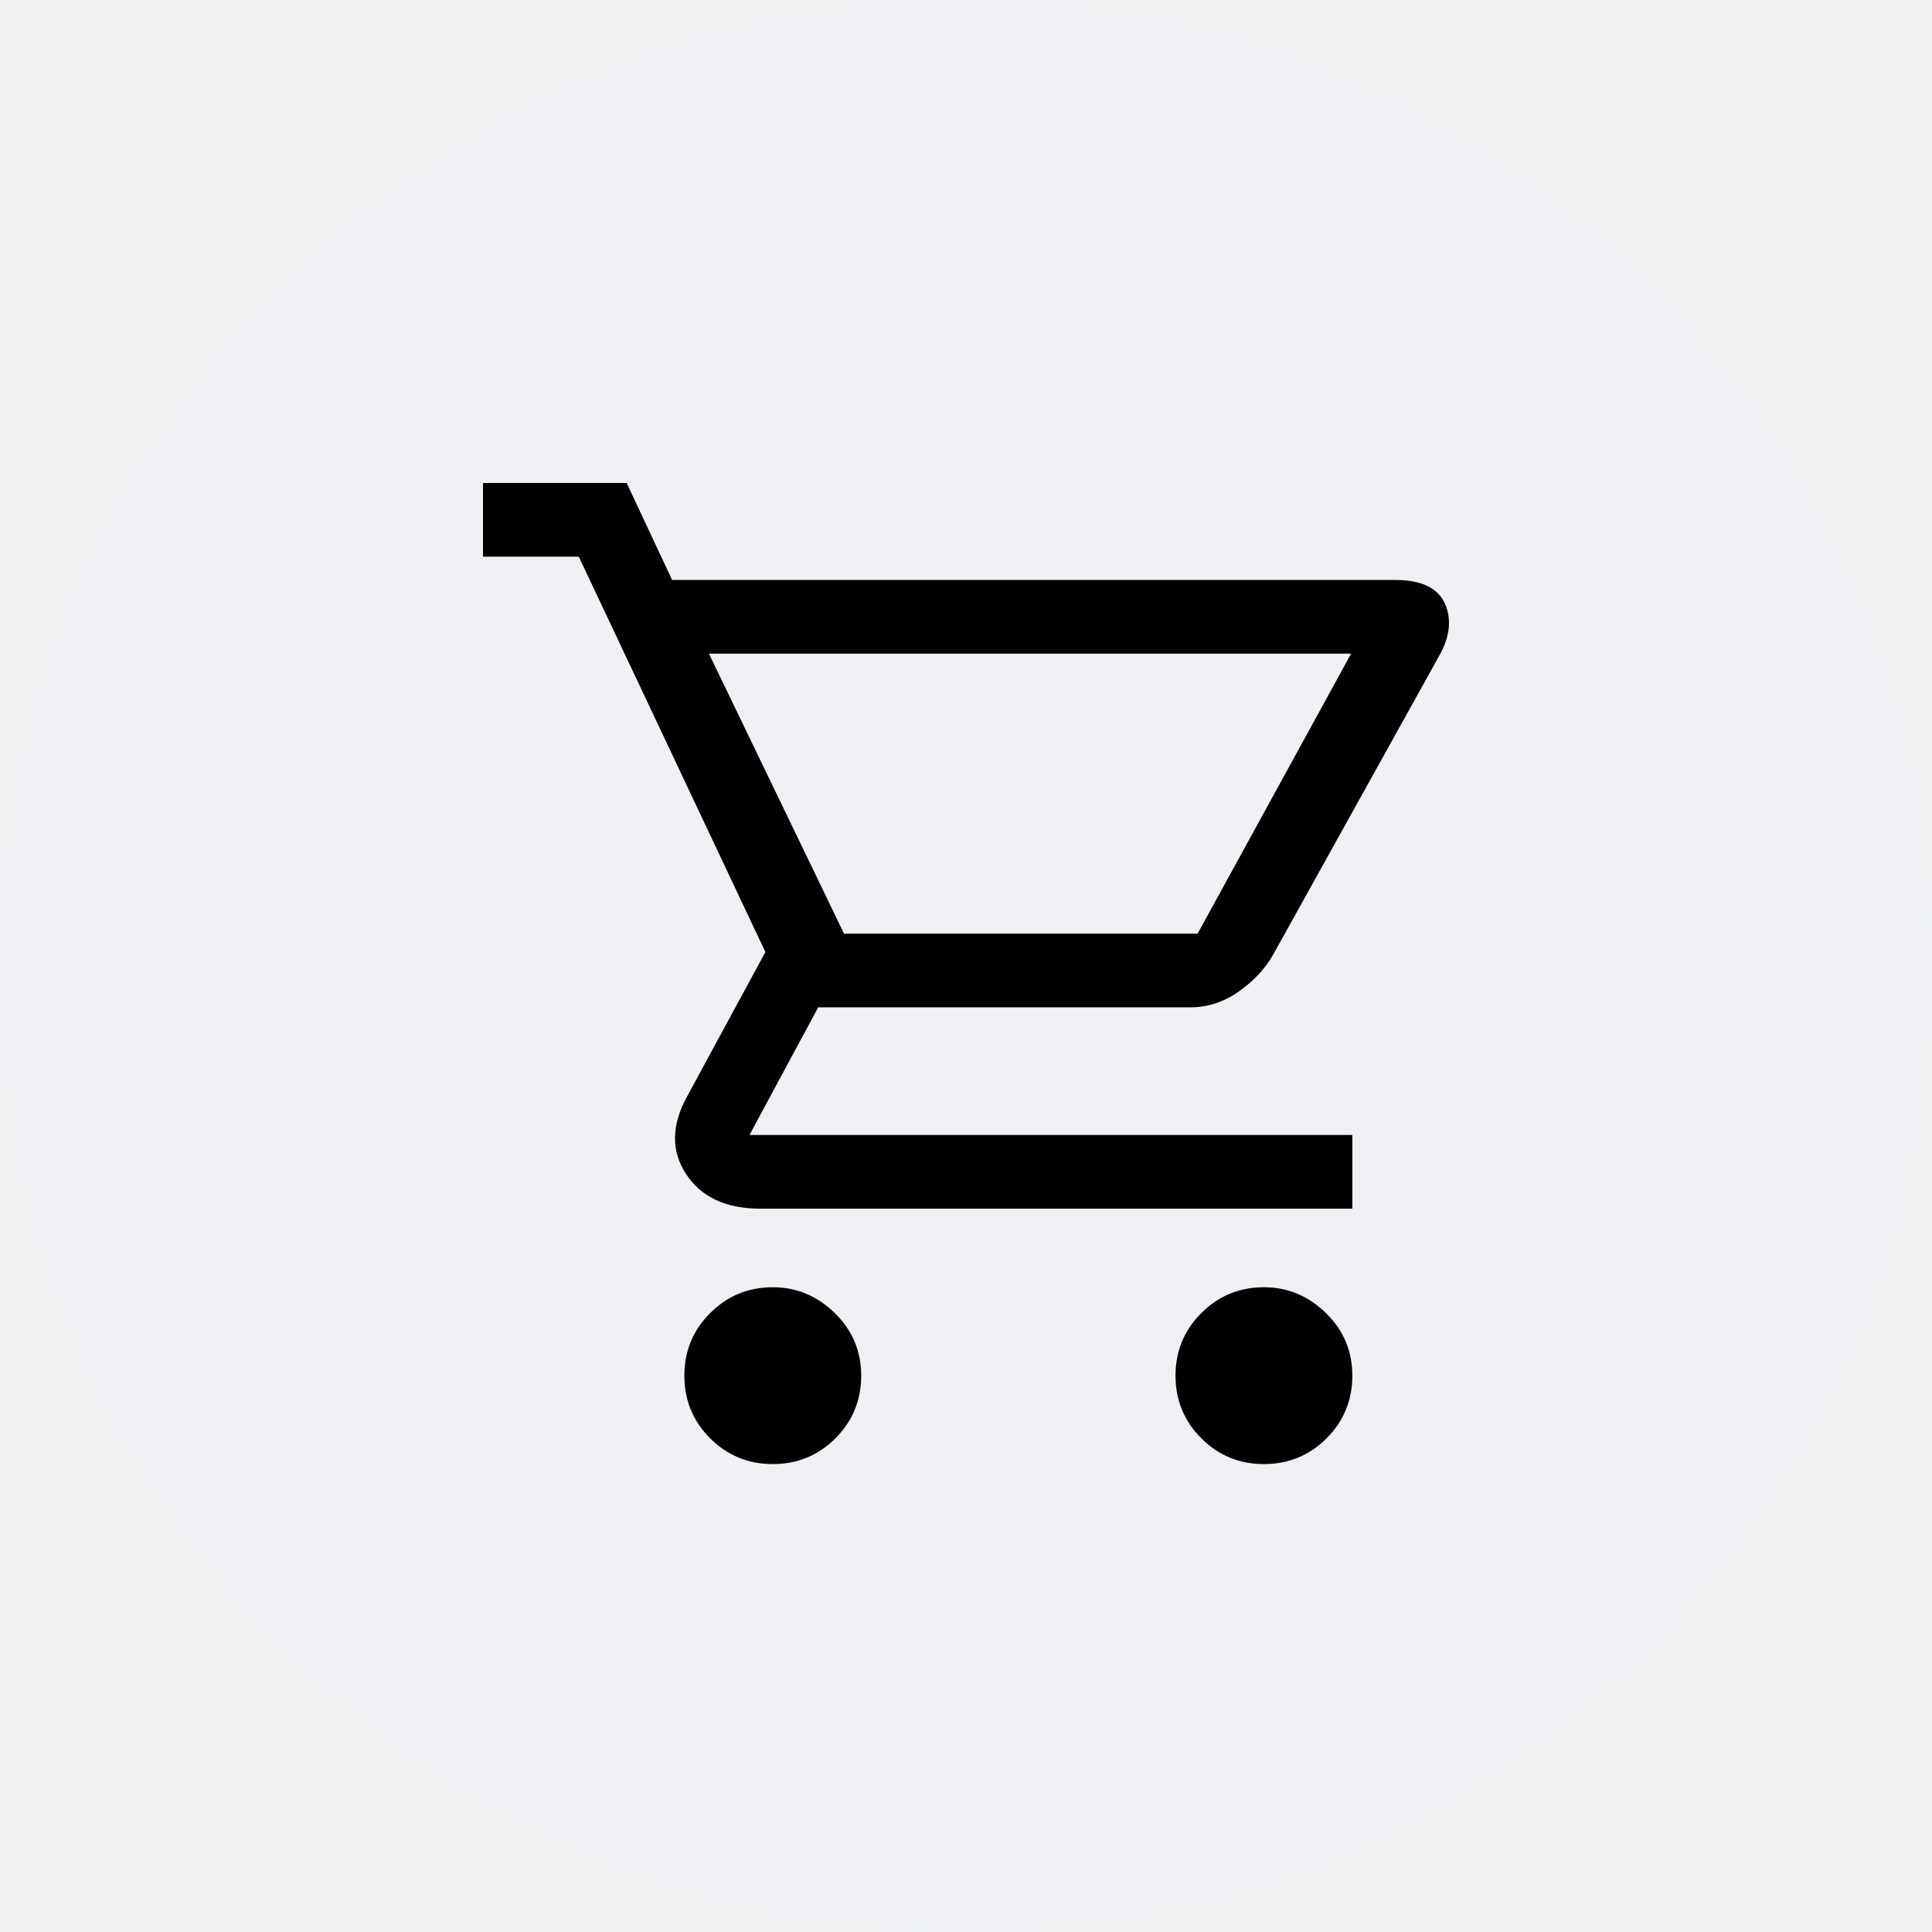
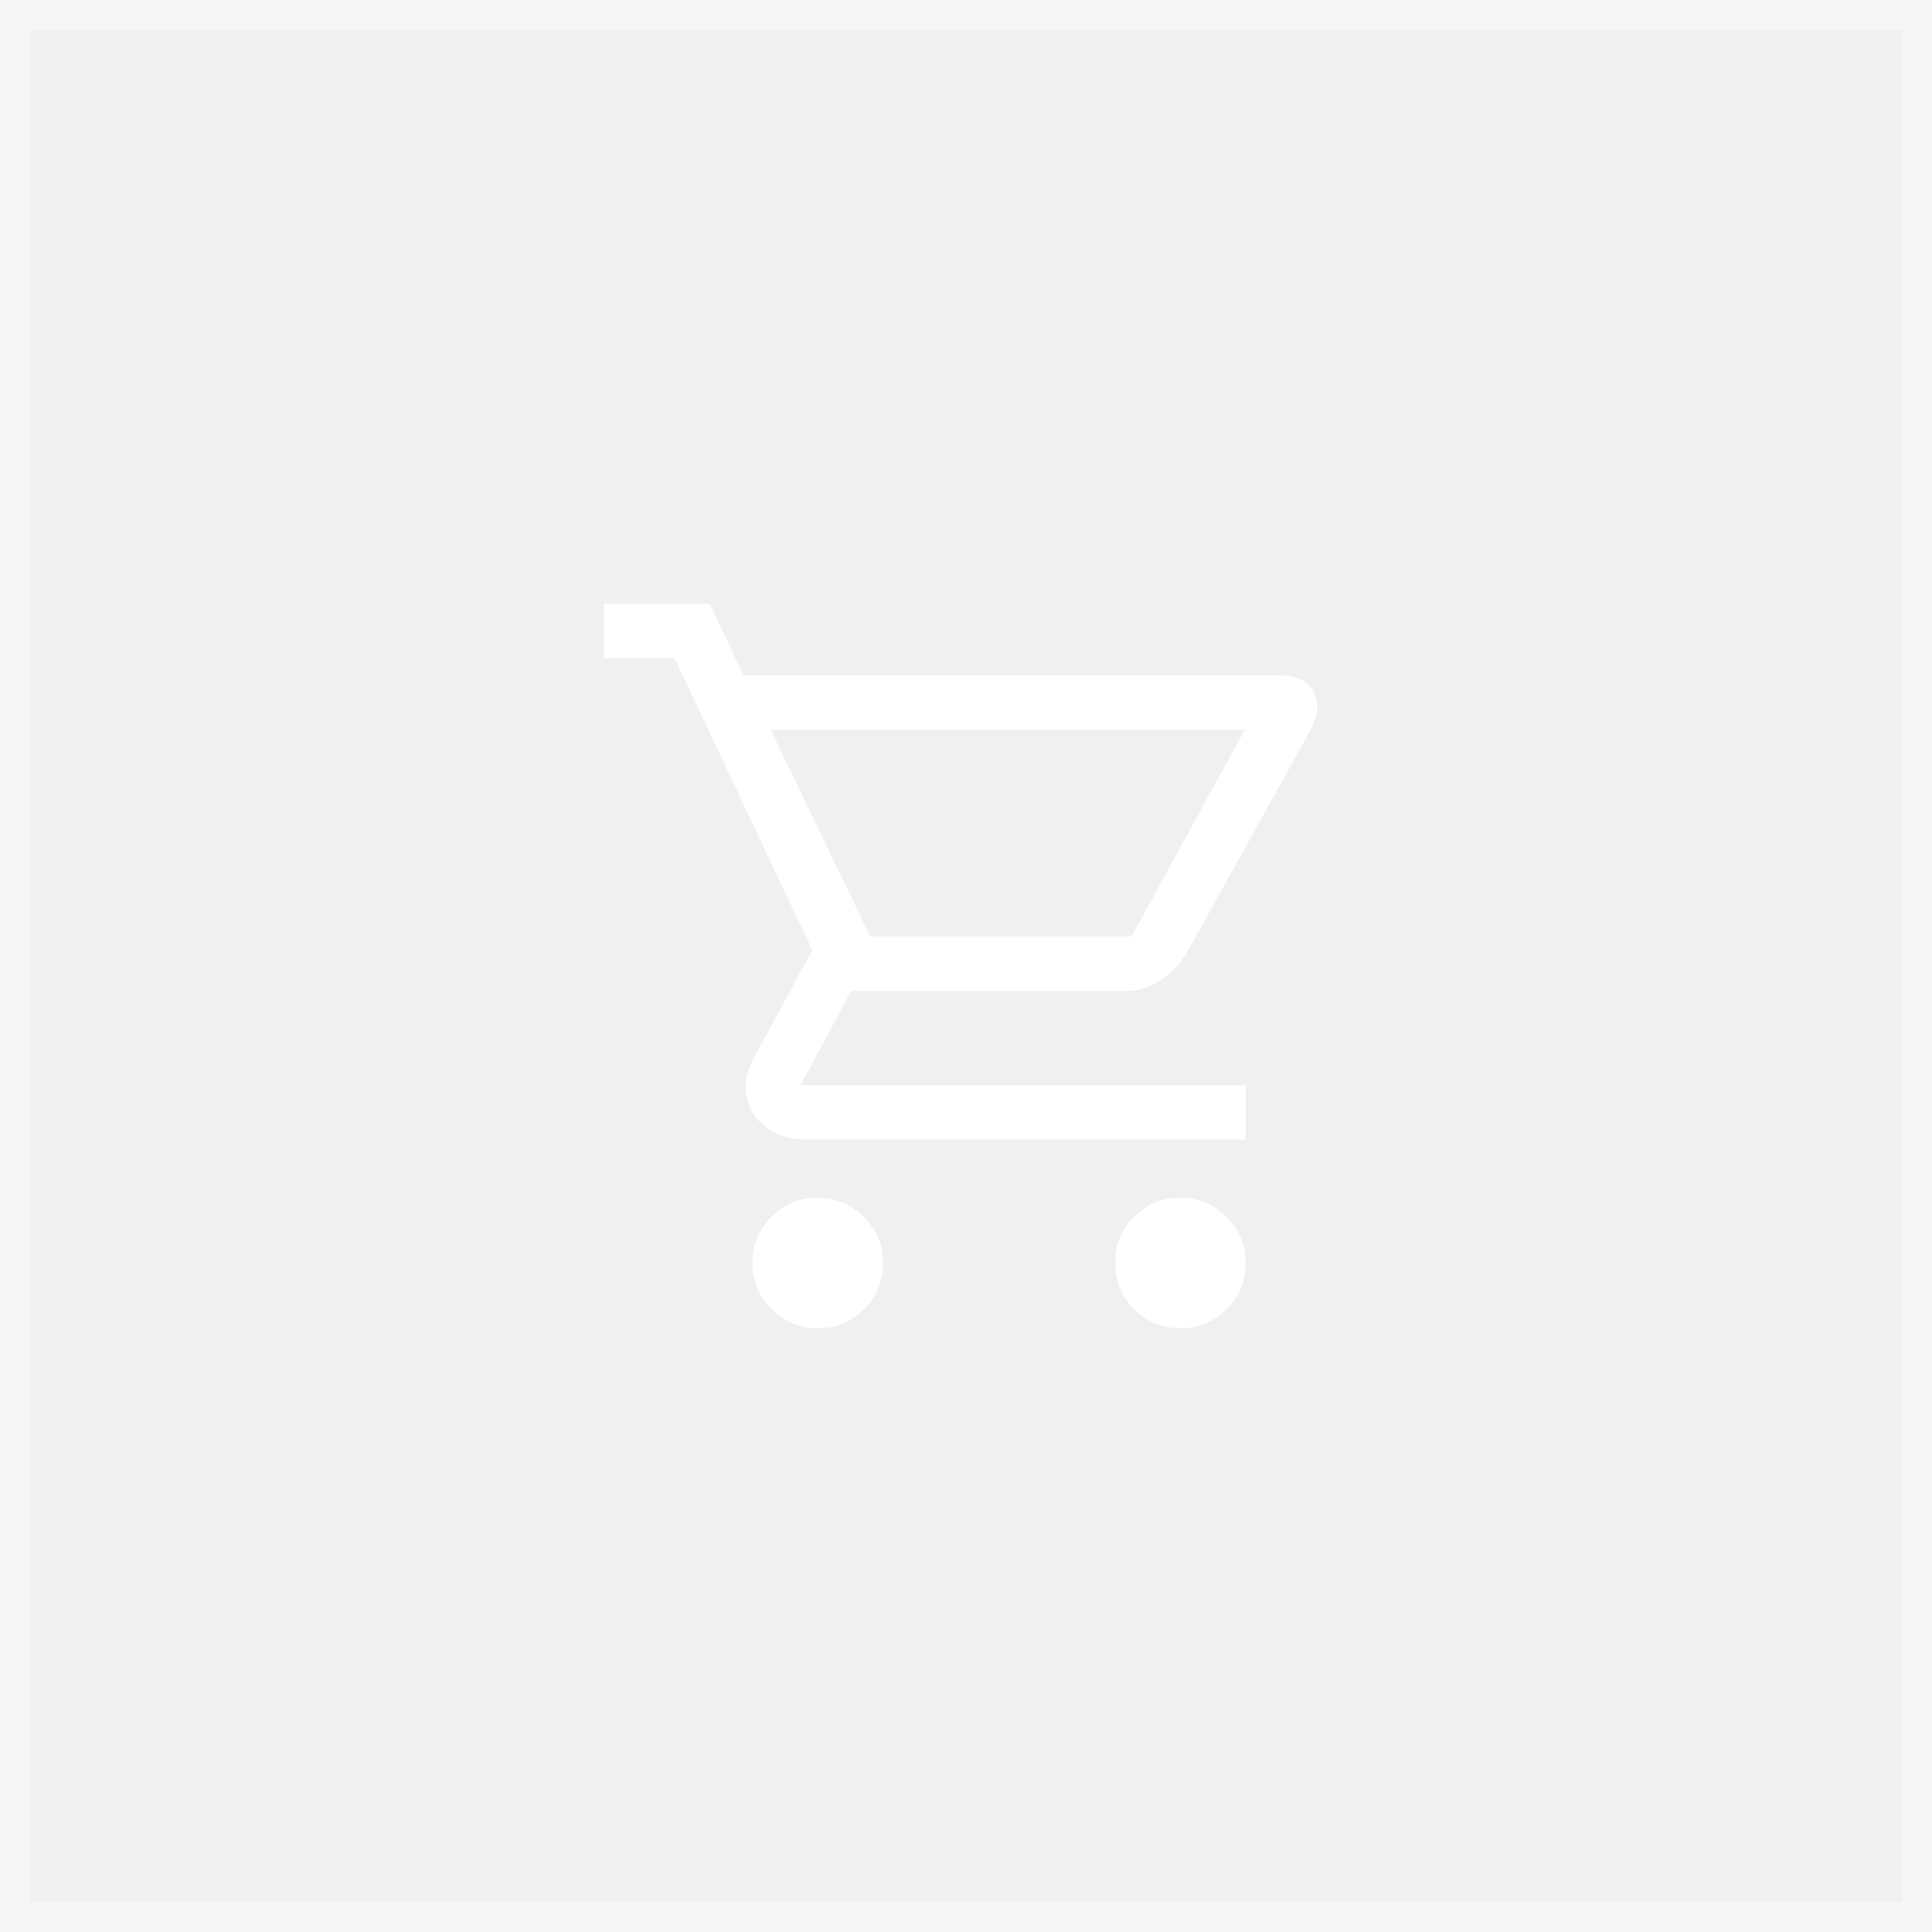
- <svg xmlns="http://www.w3.org/2000/svg" width="36" height="36" viewBox="0 0 36 36" fill="none">
-   <g id="Frame 40">
-     <rect width="36" height="36" rx="18" fill="#EEF0F3" />
-     <path id="Vector" d="M14.4 27.281C13.942 27.281 13.553 27.121 13.233 26.801C12.912 26.48 12.752 26.091 12.752 25.634C12.752 25.176 12.912 24.787 13.233 24.467C13.553 24.147 13.942 23.986 14.4 23.986C14.842 23.986 15.227 24.147 15.555 24.467C15.883 24.787 16.047 25.176 16.047 25.634C16.047 26.091 15.887 26.48 15.567 26.801C15.246 27.121 14.857 27.281 14.4 27.281ZM23.552 27.281C23.094 27.281 22.705 27.121 22.385 26.801C22.064 26.48 21.904 26.091 21.904 25.634C21.904 25.176 22.064 24.787 22.385 24.467C22.705 24.147 23.094 23.986 23.552 23.986C23.994 23.986 24.379 24.147 24.707 24.467C25.035 24.787 25.199 25.176 25.199 25.634C25.199 26.091 25.039 26.48 24.719 26.801C24.398 27.121 24.009 27.281 23.552 27.281ZM13.21 12.18L15.727 17.397H22.316L25.176 12.18H13.21ZM12.524 10.807H26C26.488 10.807 26.797 10.956 26.927 11.254C27.056 11.551 27.014 11.883 26.801 12.249L23.712 17.809C23.559 18.068 23.346 18.293 23.071 18.484C22.797 18.674 22.499 18.77 22.179 18.77H15.246L13.965 21.149H25.199V22.522H14.171C13.53 22.522 13.069 22.309 12.787 21.881C12.505 21.454 12.508 20.974 12.798 20.44L14.262 17.74L10.785 10.373H9V9H11.677L12.524 10.807ZM15.727 17.397H22.316H15.727Z" fill="black" />
+ <svg xmlns="http://www.w3.org/2000/svg" width="64" height="64" viewBox="0 0 64 64" fill="none">
+   <g id="Frame 492">
+     <rect x="0.5" y="0.5" width="63" height="63" stroke="white" stroke-opacity="0.4" />
+     <path id="Vector" d="M27.089 44C26.488 44 25.977 43.79 25.557 43.369C25.136 42.949 24.926 42.438 24.926 41.837C24.926 41.236 25.136 40.726 25.557 40.305C25.977 39.885 26.488 39.675 27.089 39.675C27.67 39.675 28.175 39.885 28.606 40.305C29.036 40.726 29.252 41.236 29.252 41.837C29.252 42.438 29.041 42.949 28.621 43.369C28.2 43.79 27.69 44 27.089 44ZM39.104 44C38.503 44 37.992 43.79 37.572 43.369C37.151 42.949 36.941 42.438 36.941 41.837C36.941 41.236 37.151 40.726 37.572 40.305C37.992 39.885 38.503 39.675 39.104 39.675C39.685 39.675 40.19 39.885 40.621 40.305C41.051 40.726 41.267 41.236 41.267 41.837C41.267 42.438 41.056 42.949 40.636 43.369C40.215 43.79 39.705 44 39.104 44ZM25.527 24.175L28.831 31.024H37.482L41.236 24.175H25.527ZM24.626 22.373H42.318C42.959 22.373 43.364 22.568 43.534 22.959C43.705 23.349 43.65 23.785 43.369 24.265L39.314 31.564C39.114 31.905 38.834 32.2 38.473 32.451C38.113 32.701 37.722 32.826 37.302 32.826H28.2L26.518 35.95H41.267V37.752H26.788C25.947 37.752 25.342 37.472 24.971 36.911C24.601 36.35 24.606 35.72 24.986 35.019L26.909 31.474L22.343 21.802H20V20H23.514L24.626 22.373ZM28.831 31.024H37.482H28.831Z" fill="white" />
  </g>
</svg>
